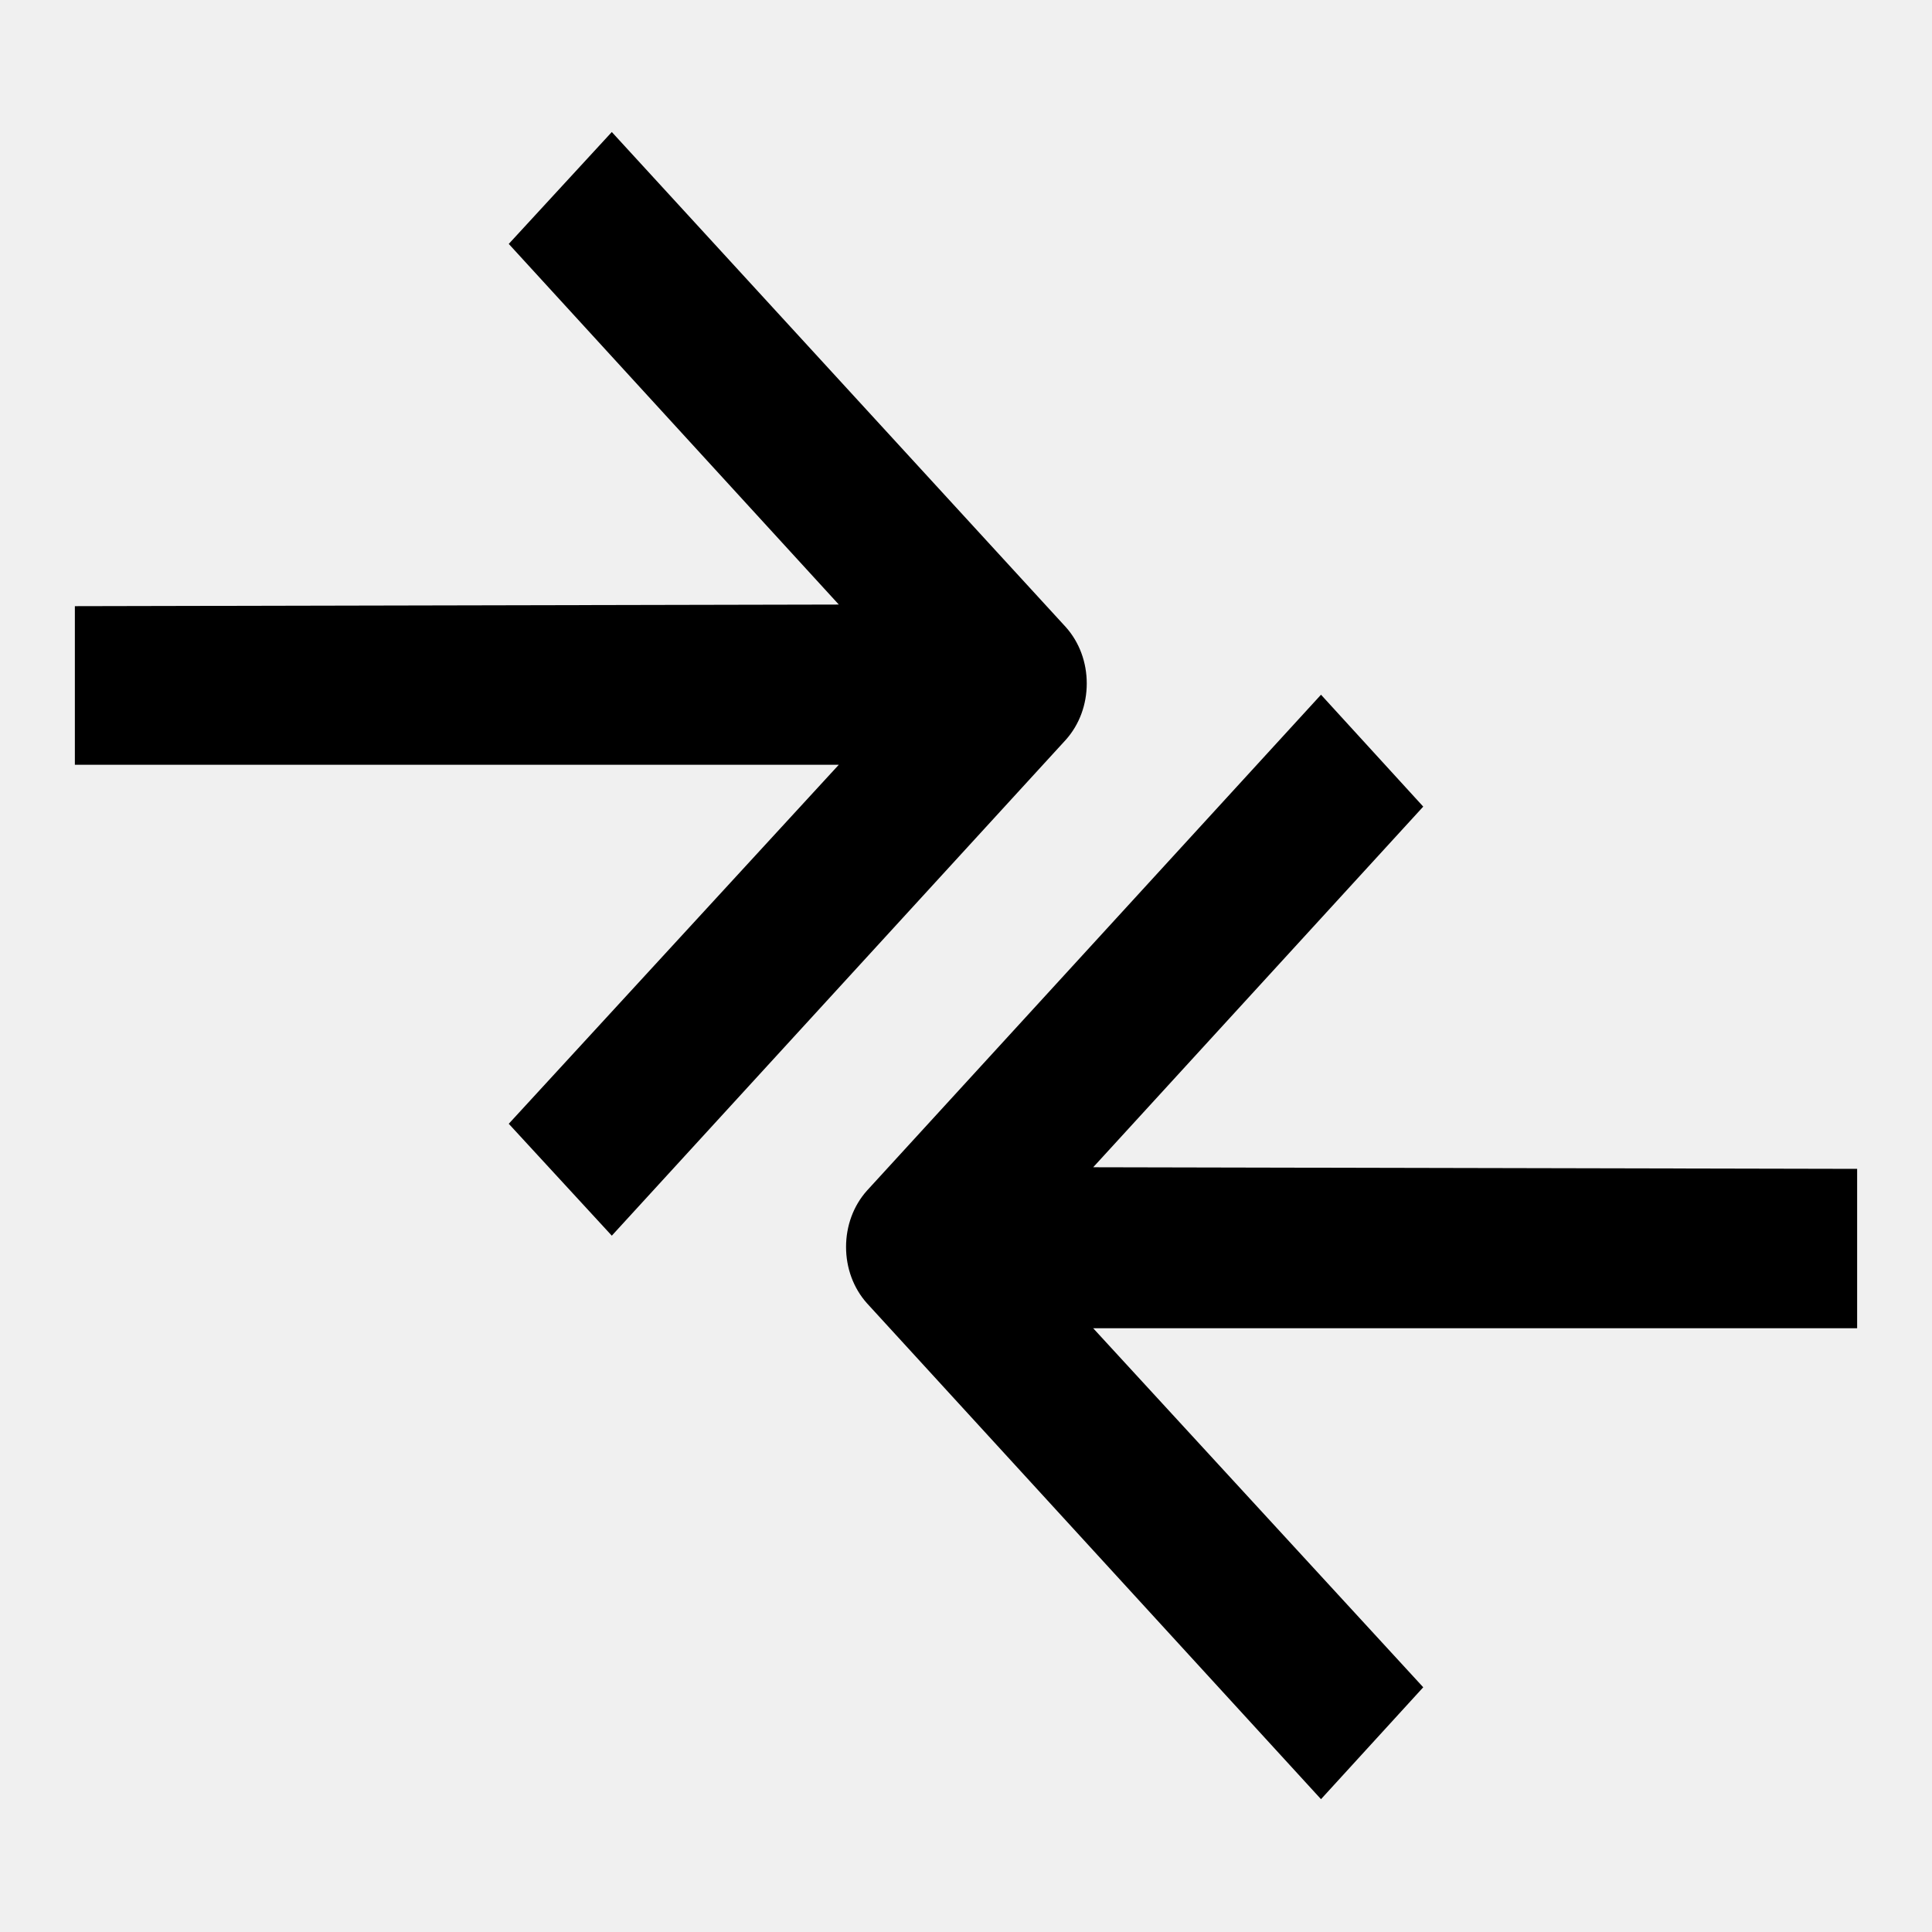
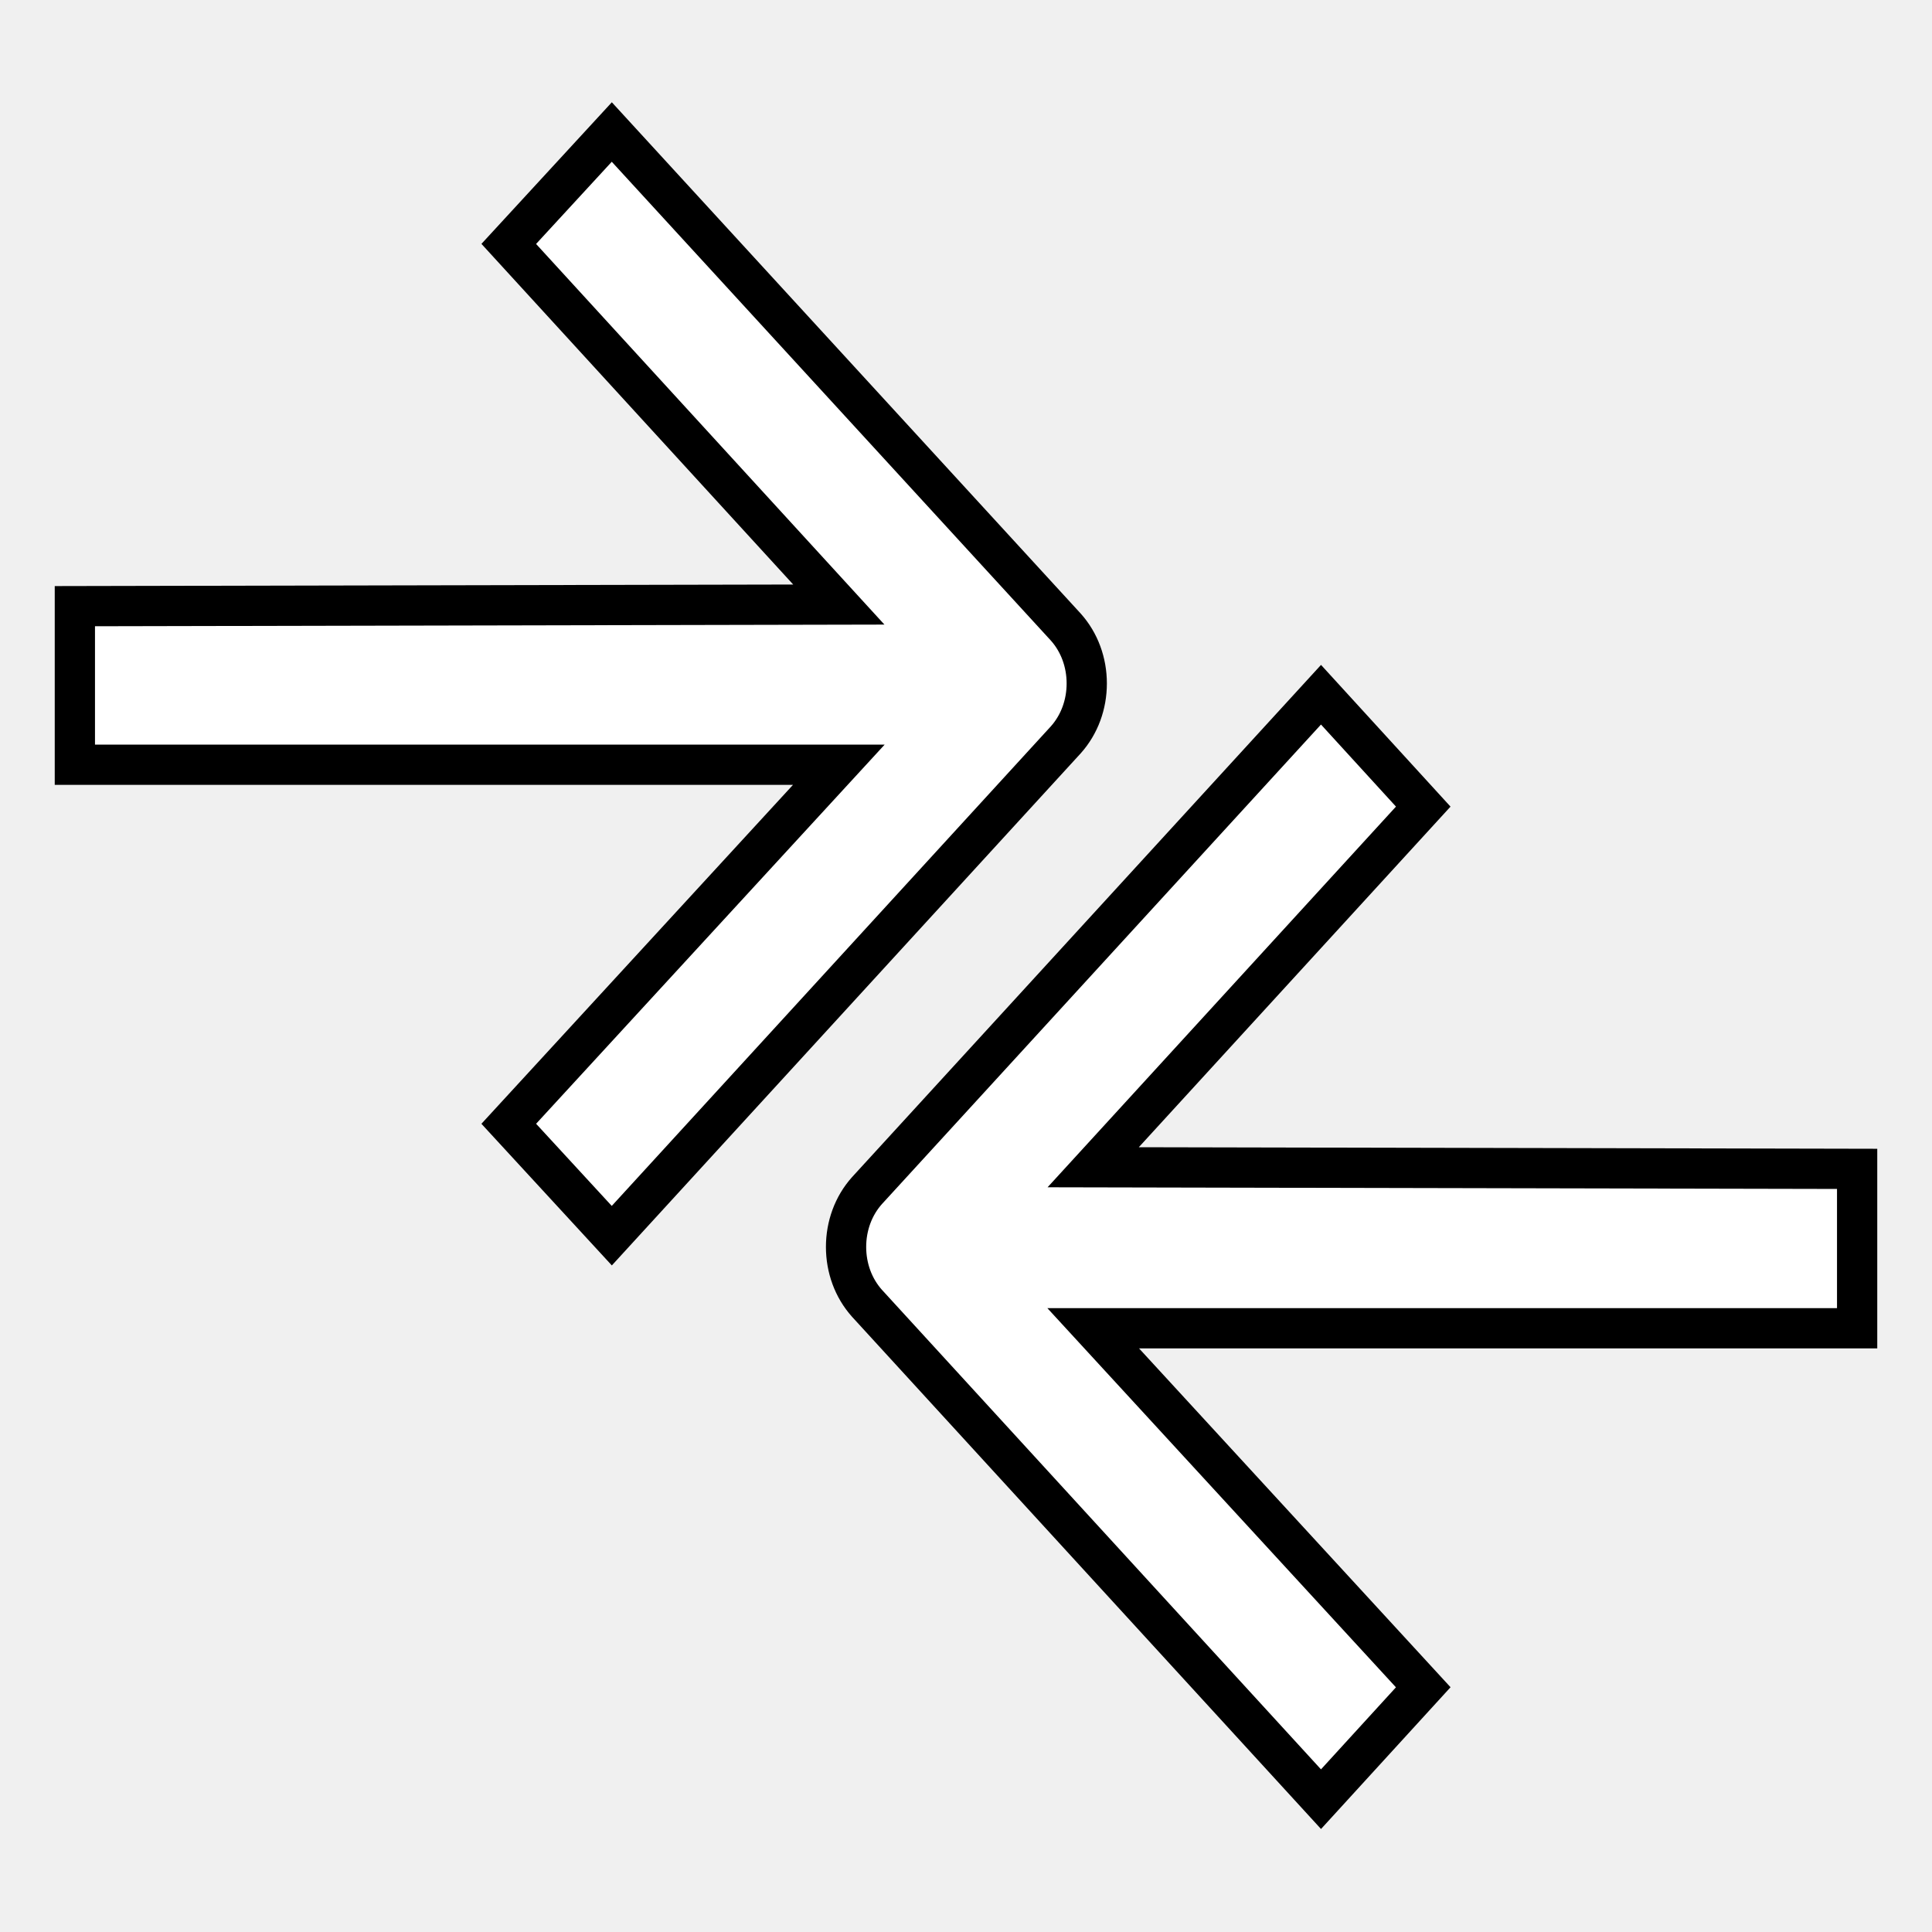
<svg xmlns="http://www.w3.org/2000/svg" viewBox="0 0 24 24">
-   <path fill="currentColor" d="m.93,7.53v1.97h9.49l-4.1,4.46,1.28,1.39,5.64-6.16c.17-.19.26-.44.26-.7s-.09-.51-.26-.7L7.6,1.64l-1.28,1.39,4.1,4.48-9.49.02Z" />
-   <path fill="currentColor" d="m23.07,14.53v1.97h-9.49l4.1,4.46-1.27,1.39-5.64-6.16c-.17-.19-.26-.44-.26-.7s.09-.51.26-.7l5.64-6.16,1.27,1.39-4.1,4.48,9.49.02Z" />
+   <path fill="#FFFFFF" stroke="#000000" stroke-width=".5" d="m.93,7.53v1.97h9.49l-4.1,4.46,1.28,1.39,5.64-6.16c.17-.19.26-.44.26-.7s-.09-.51-.26-.7L7.6,1.64l-1.28,1.39,4.1,4.48-9.49.02Z" />
+   <path fill="#FFFFFF" stroke="#000000" stroke-width=".5" d="m23.07,14.53v1.97h-9.49l4.1,4.46-1.27,1.39-5.64-6.16c-.17-.19-.26-.44-.26-.7s.09-.51.26-.7l5.64-6.16,1.27,1.39-4.1,4.48,9.49.02Z" />
</svg>
